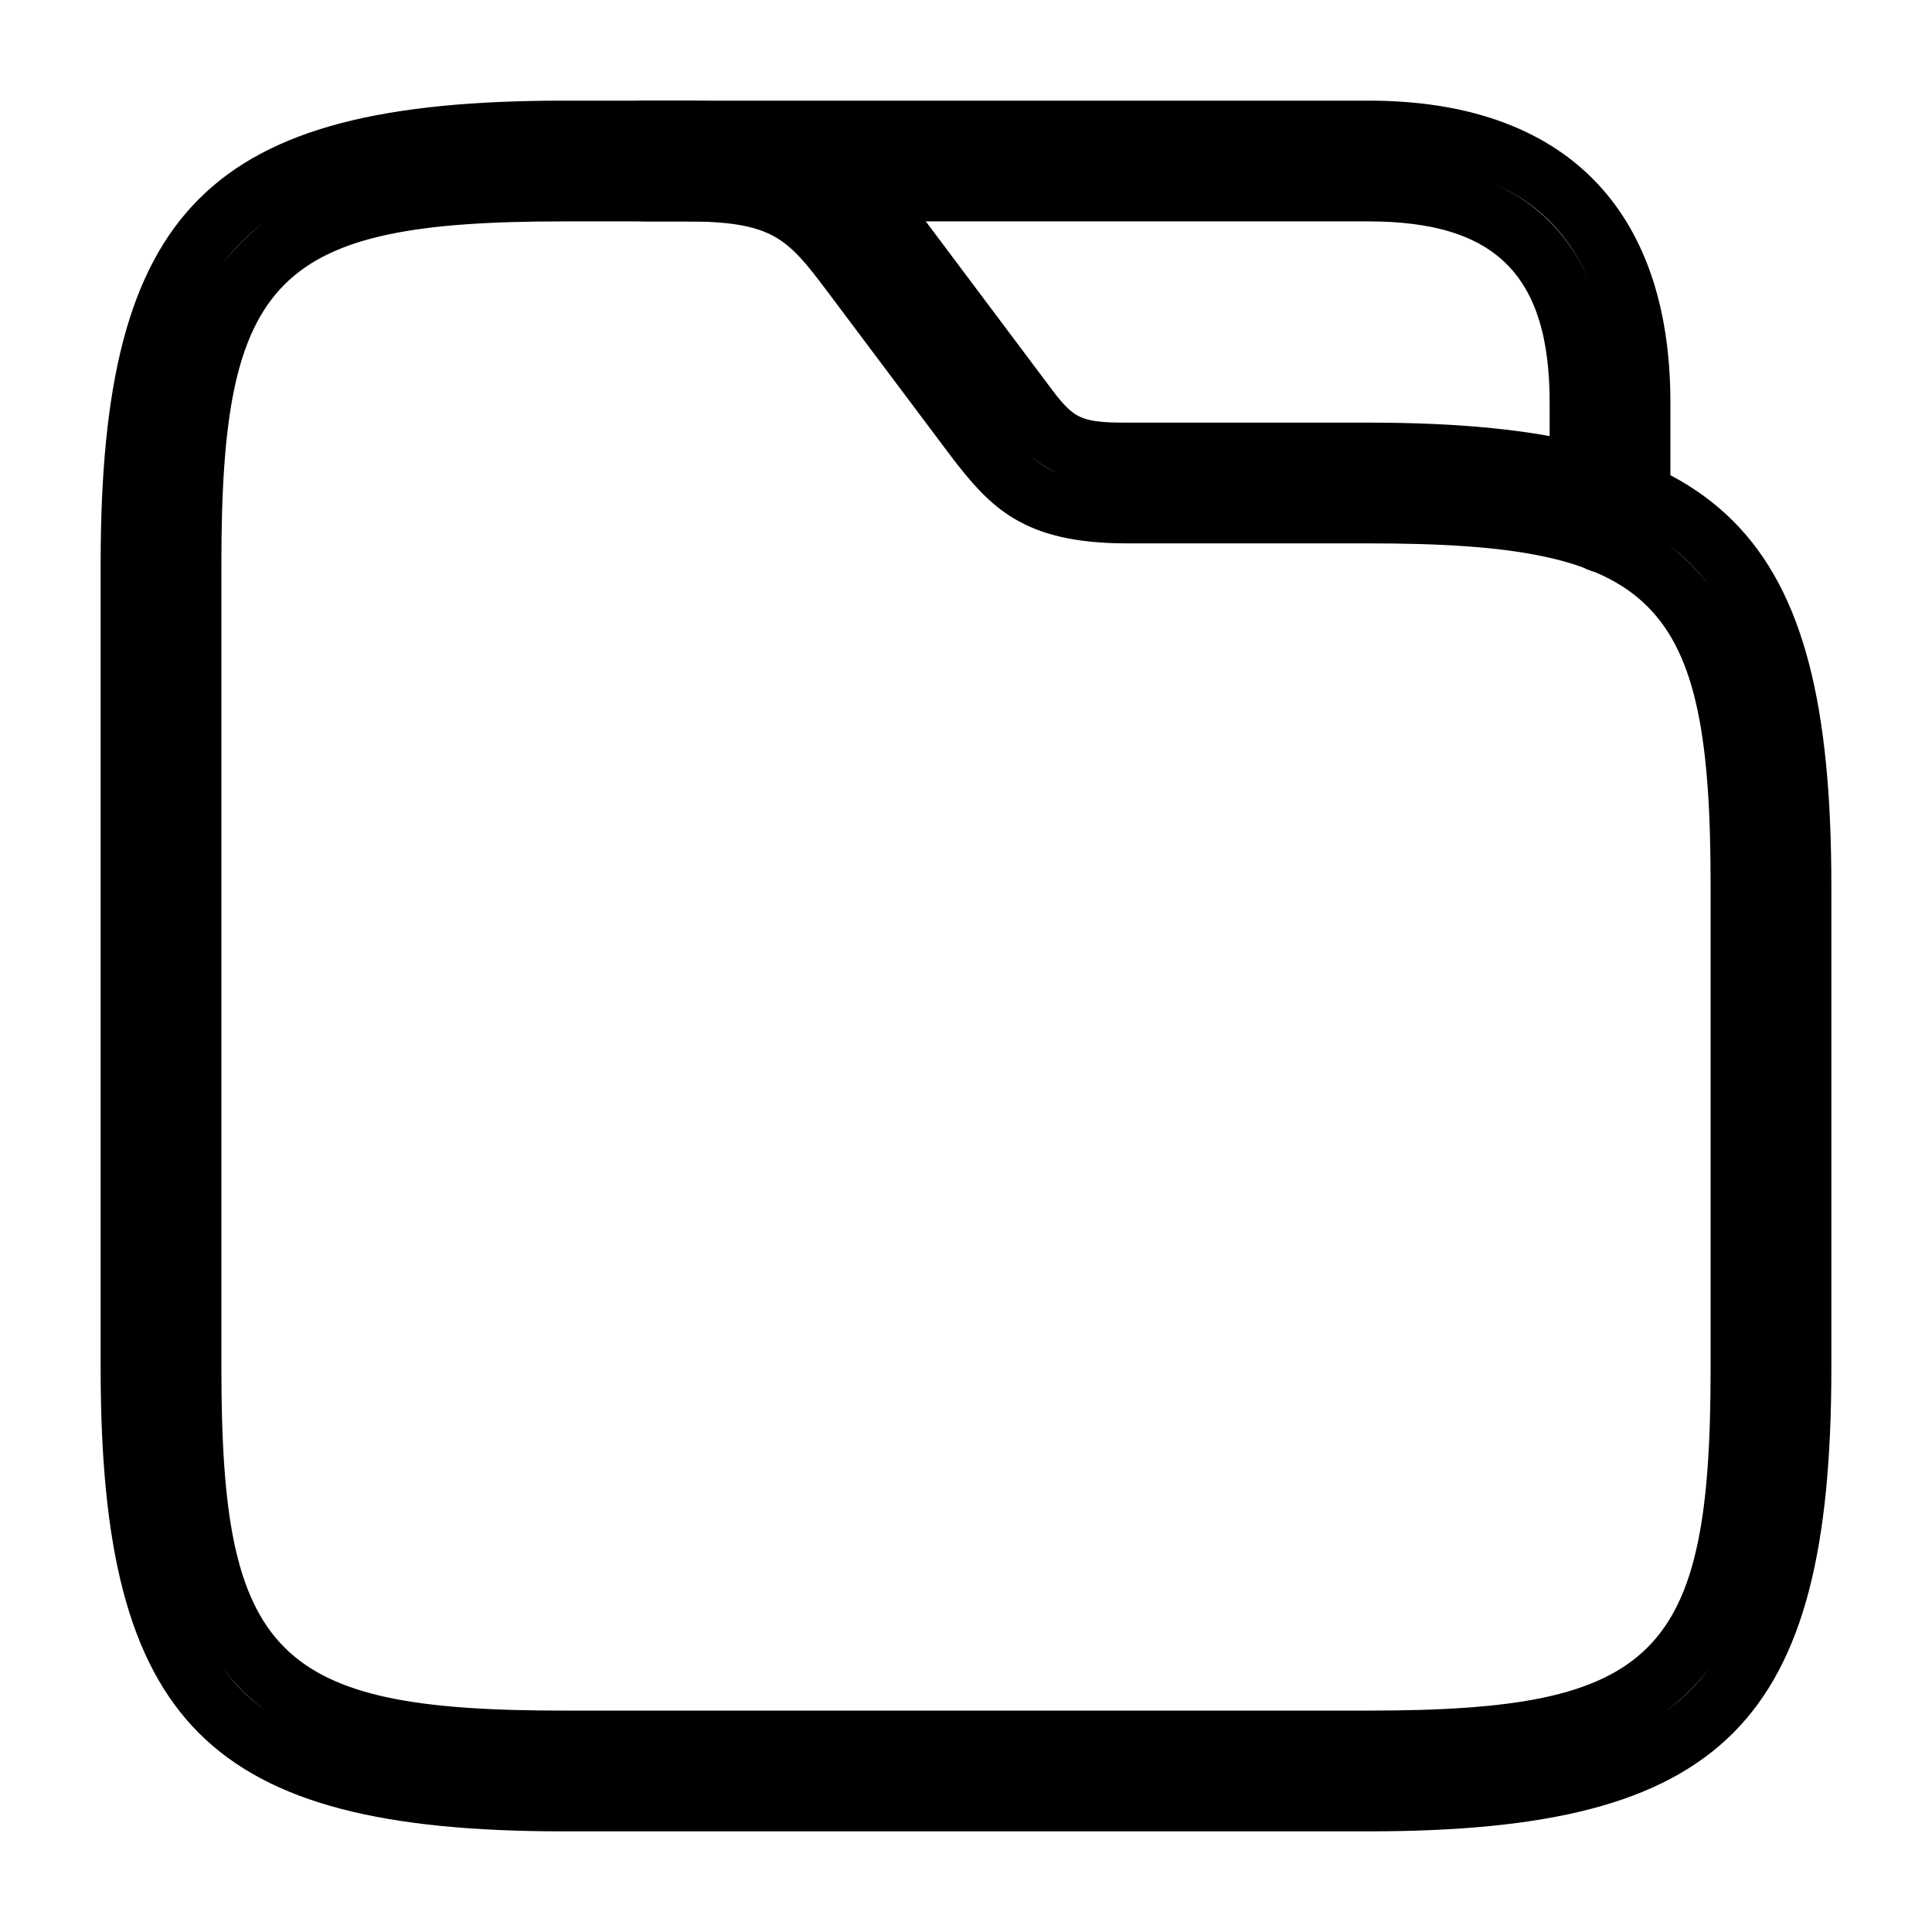
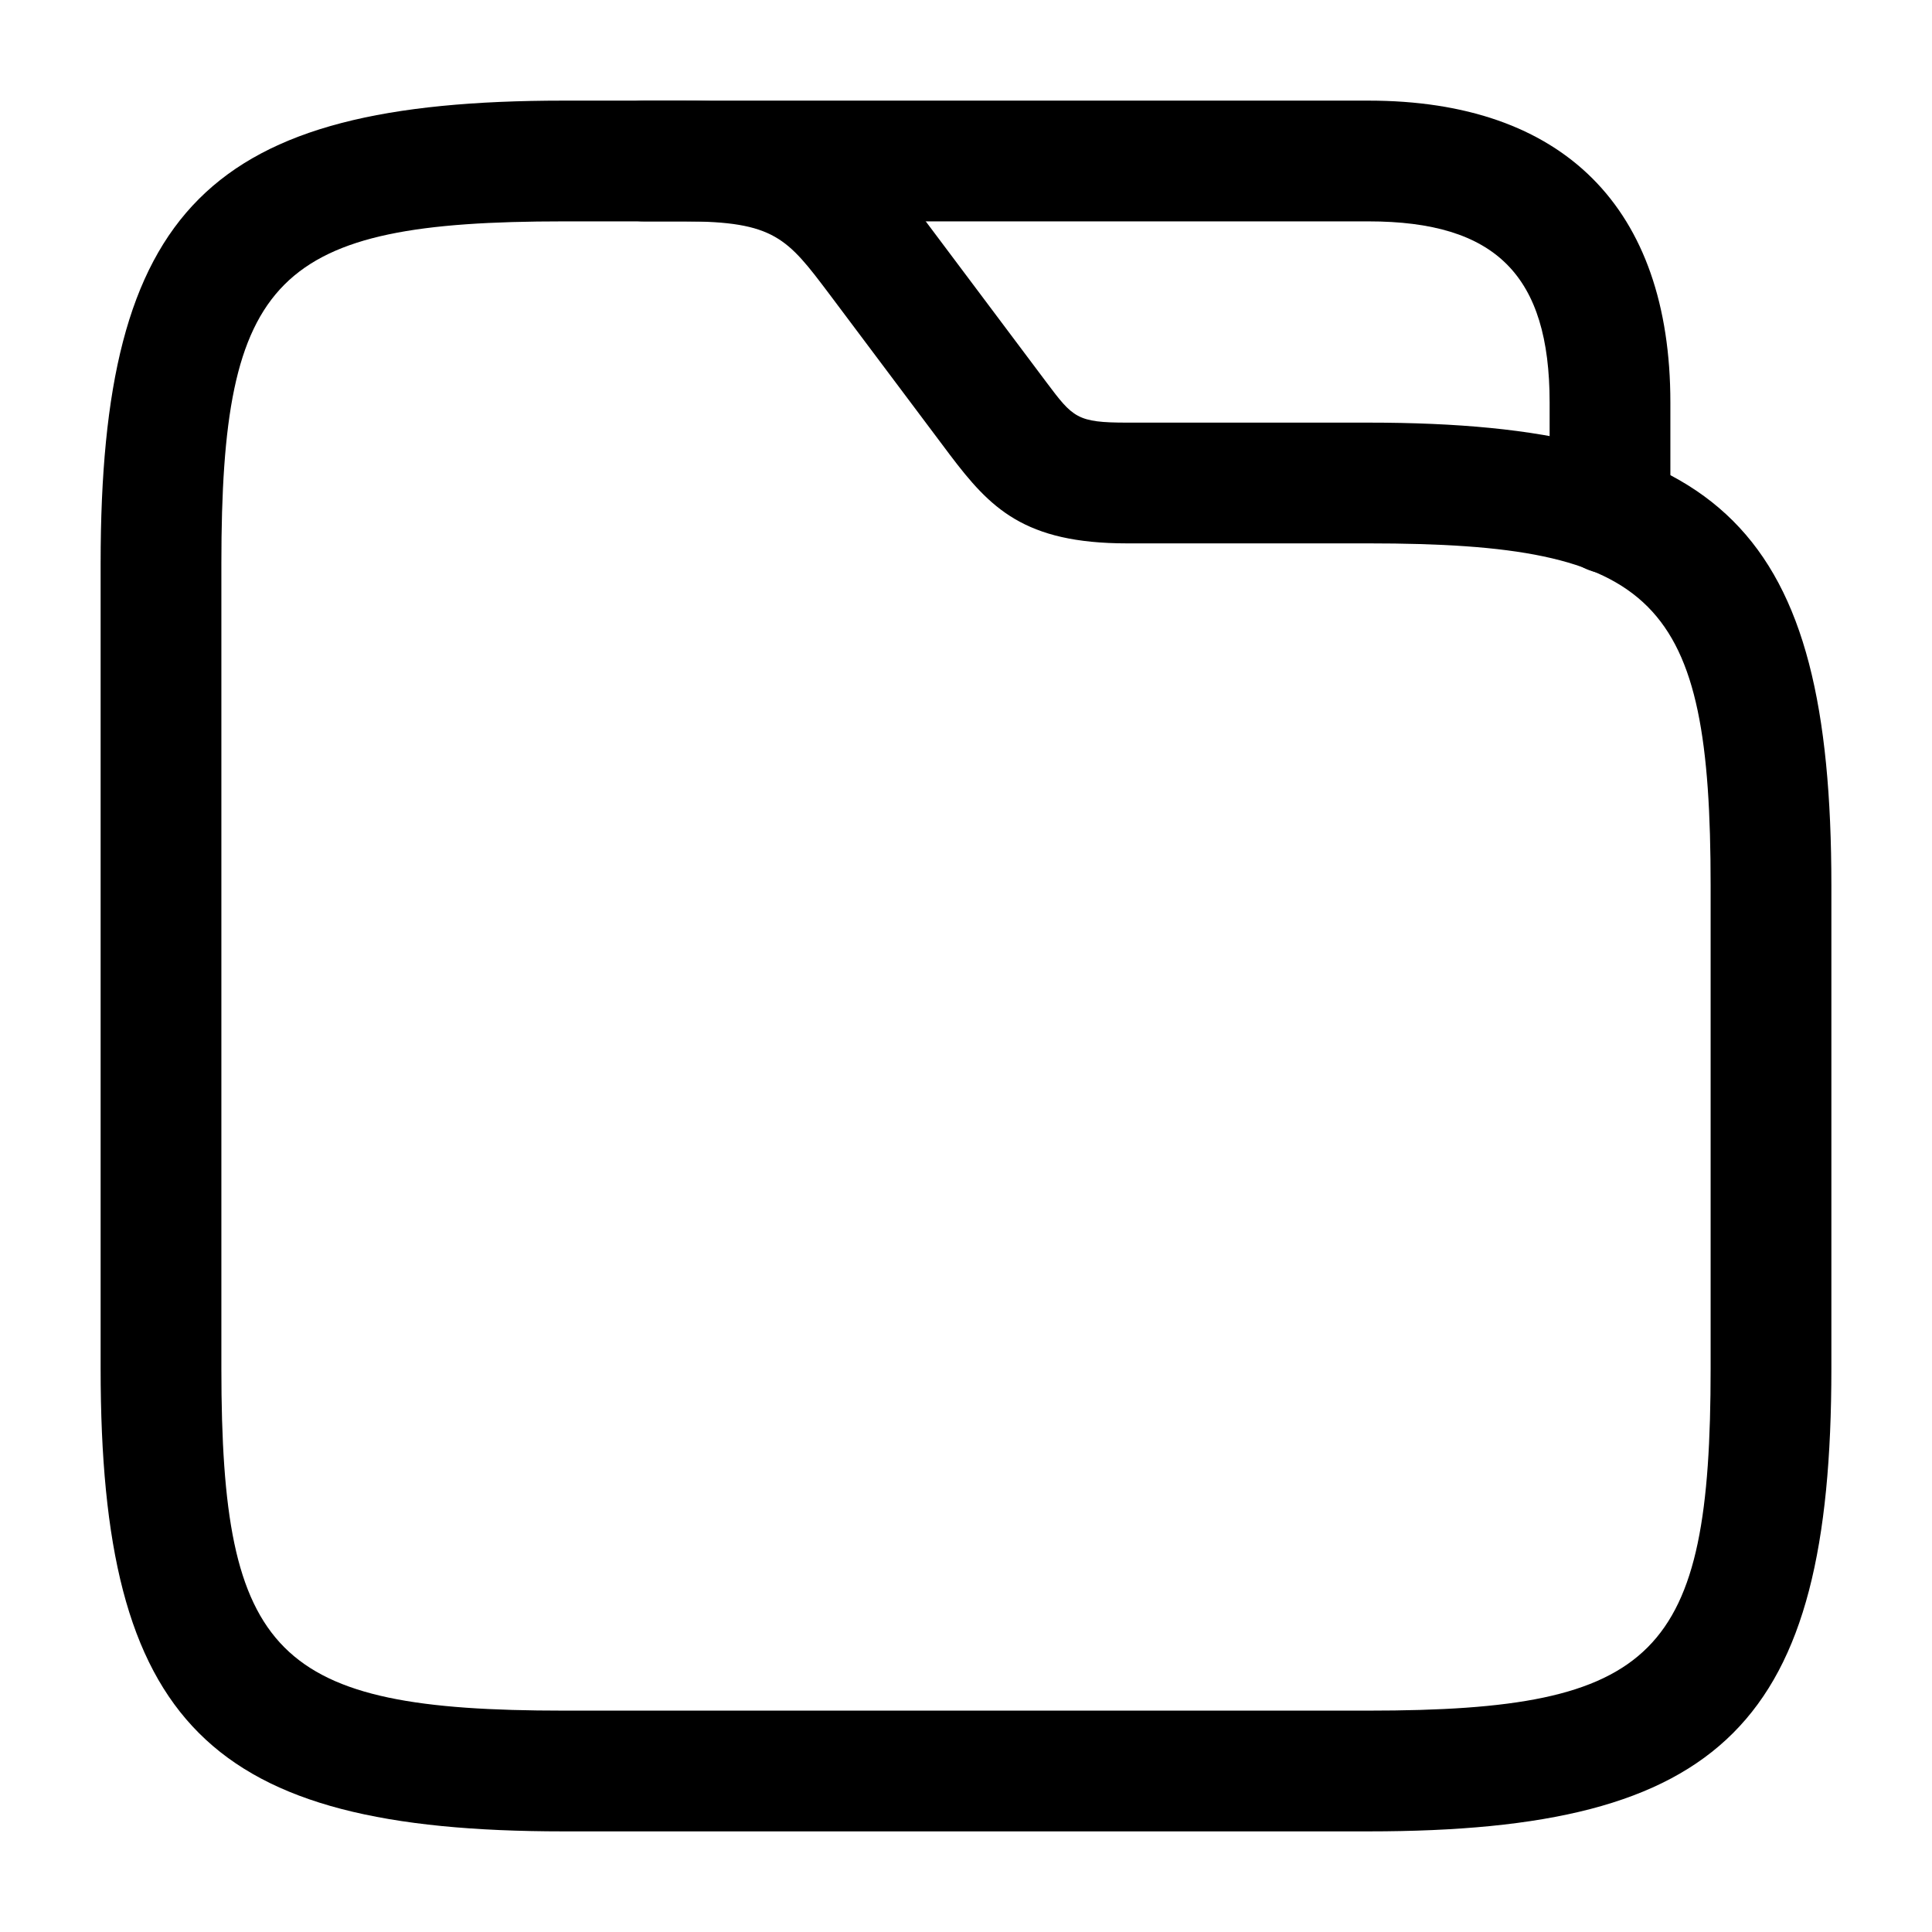
- <svg xmlns="http://www.w3.org/2000/svg" width="32" height="32" viewBox="0 0 32 32" fill="none">
-   <path d="M14.133 4.567L14.133 4.566C14.12 4.55 14.108 4.534 14.096 4.518C13.783 4.102 13.499 3.724 13.08 3.487C12.633 3.234 12.093 3.167 11.333 3.167H9.333C8.131 3.167 7.138 3.223 6.331 3.394C5.518 3.565 4.857 3.86 4.356 4.362C3.855 4.864 3.562 5.525 3.391 6.337C3.222 7.144 3.167 8.135 3.167 9.333V22.667C3.167 23.865 3.222 24.857 3.391 25.663C3.562 26.475 3.855 27.136 4.356 27.638C4.857 28.14 5.518 28.435 6.331 28.607C7.138 28.777 8.131 28.833 9.333 28.833H22.667C23.869 28.833 24.862 28.777 25.669 28.607C26.482 28.435 27.143 28.14 27.644 27.638C28.145 27.136 28.438 26.475 28.608 25.663C28.778 24.857 28.833 23.865 28.833 22.667V14.667C28.833 13.468 28.778 12.477 28.608 11.671C28.438 10.858 28.145 10.197 27.644 9.695C27.143 9.193 26.482 8.899 25.669 8.727C24.862 8.556 23.869 8.5 22.667 8.5H18.667C17.871 8.5 17.4 8.364 17.063 8.166C16.719 7.963 16.463 7.668 16.133 7.232C16.132 7.232 16.132 7.232 16.132 7.231L14.133 4.567ZM22.667 29.833H9.333C6.411 29.833 4.678 29.381 3.649 28.352C2.619 27.322 2.167 25.59 2.167 22.667V9.333C2.167 6.411 2.619 4.678 3.649 3.649C4.678 2.619 6.411 2.167 9.333 2.167H11.333C12.447 2.167 13.117 2.348 13.607 2.634C14.104 2.924 14.469 3.35 14.934 3.967C14.934 3.967 14.934 3.967 14.934 3.967L16.933 6.633C16.944 6.648 16.955 6.663 16.966 6.678C17.152 6.925 17.342 7.18 17.62 7.328C17.921 7.489 18.27 7.5 18.667 7.5H22.667C25.589 7.5 27.322 7.952 28.351 8.982C29.381 10.011 29.833 11.744 29.833 14.667V22.667C29.833 25.59 29.381 27.322 28.351 28.352C27.322 29.381 25.589 29.833 22.667 29.833Z" fill="#8C95AF" stroke="currentColor" />
-   <path d="M26.667 9.007C26.396 9.007 26.167 8.777 26.167 8.507V6.667C26.167 5.557 25.933 4.646 25.31 4.023C24.687 3.4 23.776 3.167 22.667 3.167H10.667C10.396 3.167 10.167 2.937 10.167 2.667C10.167 2.396 10.396 2.167 10.667 2.167H22.667C24.191 2.167 25.297 2.584 26.023 3.31C26.749 4.036 27.167 5.142 27.167 6.667V8.507C27.167 8.777 26.937 9.007 26.667 9.007Z" fill="#8C95AF" stroke="currentColor" />
+ <svg xmlns="http://www.w3.org/2000/svg" width="24" height="24" viewBox="0 0 24 24" fill="none">
+   <path d="M17 22.75H7C2.59 22.75 1.25 21.41 1.25 17V7C1.25 2.59 2.59 1.25 7 1.25H8.5C10.25 1.25 10.8 1.82 11.5 2.75L13 4.75C13.33 5.19 13.38 5.25 14 5.25H17C21.41 5.25 22.75 6.59 22.75 11V17C22.75 21.41 21.41 22.75 17 22.75ZM7 2.75C3.42 2.75 2.75 3.43 2.75 7V17C2.75 20.57 3.42 21.25 7 21.25H17C20.58 21.25 21.25 20.57 21.25 17V11C21.25 7.43 20.58 6.75 17 6.75H14C12.72 6.75 12.3 6.31 11.8 5.65L10.3 3.65C9.78 2.96 9.62 2.75 8.5 2.75H7Z" fill="currentColor" />
+   <path d="M20 7.13C19.59 7.13 19.25 6.79 19.25 6.38V5C19.25 3.42 18.58 2.75 17 2.75H8C7.59 2.75 7.25 2.41 7.25 2C7.25 1.59 7.59 1.25 8 1.25H17C19.42 1.25 20.75 2.58 20.75 5V6.38C20.75 6.79 20.41 7.13 20 7.13Z" fill="currentColor" />
</svg>
